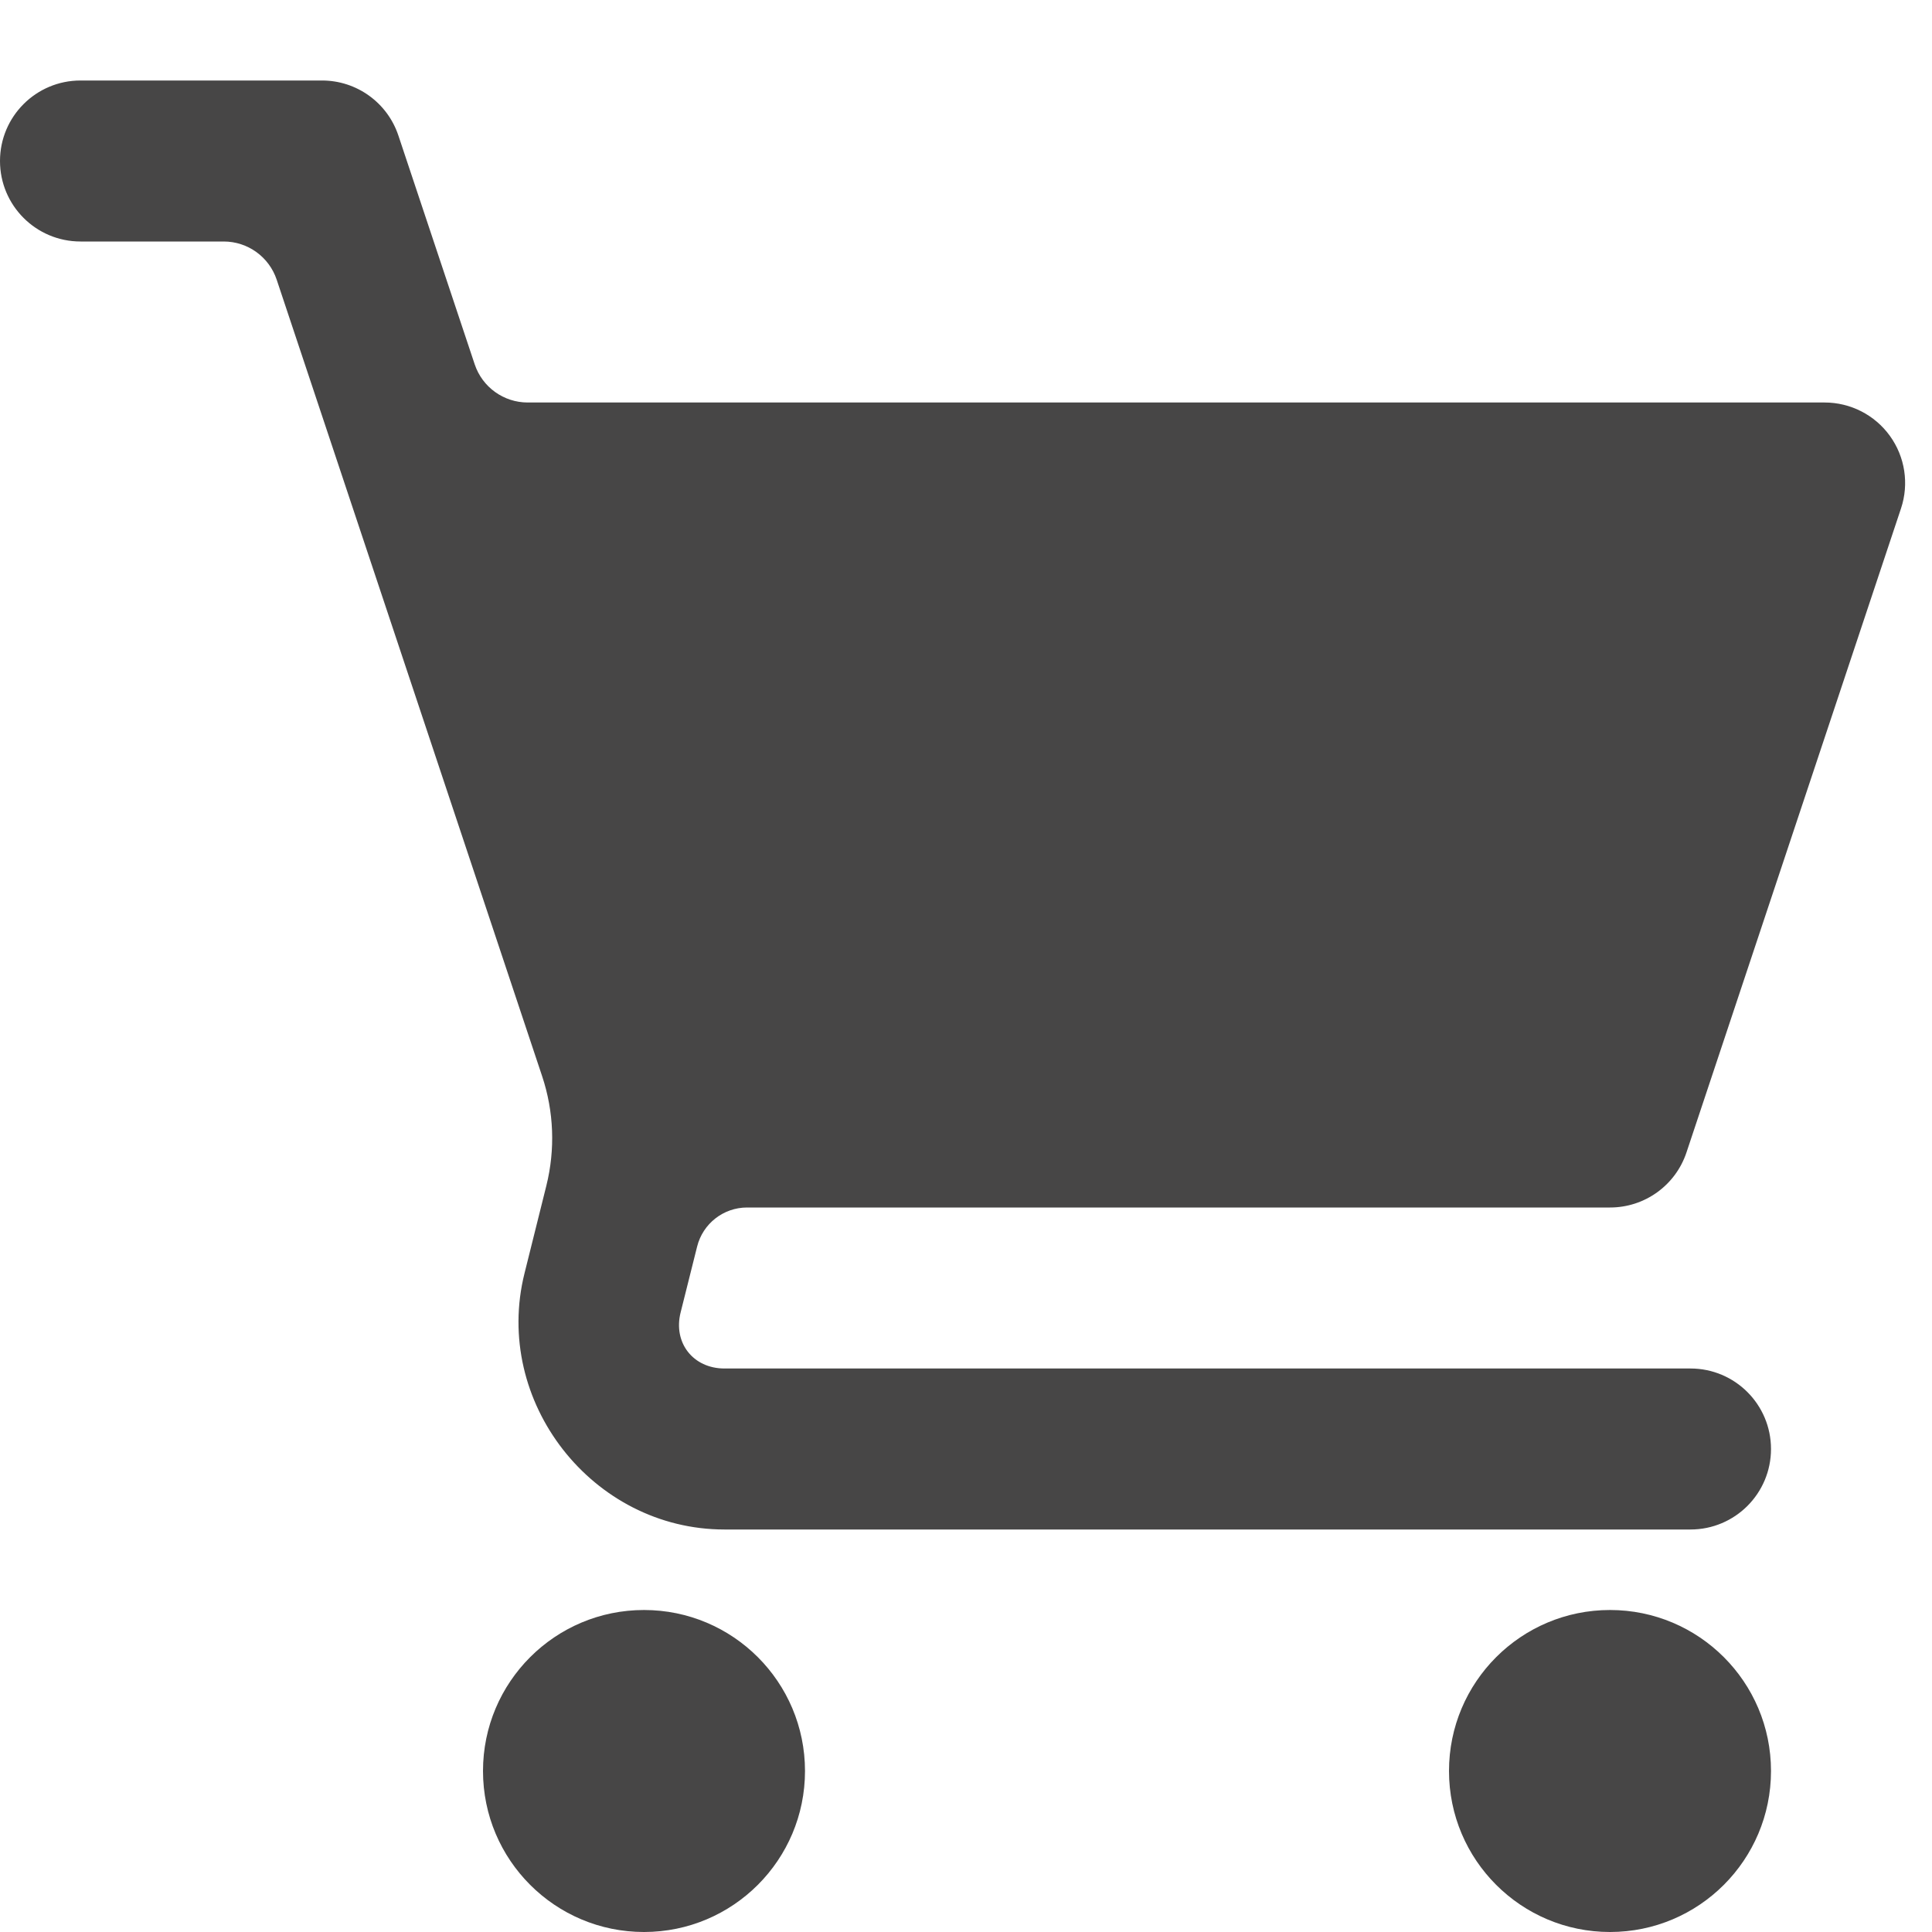
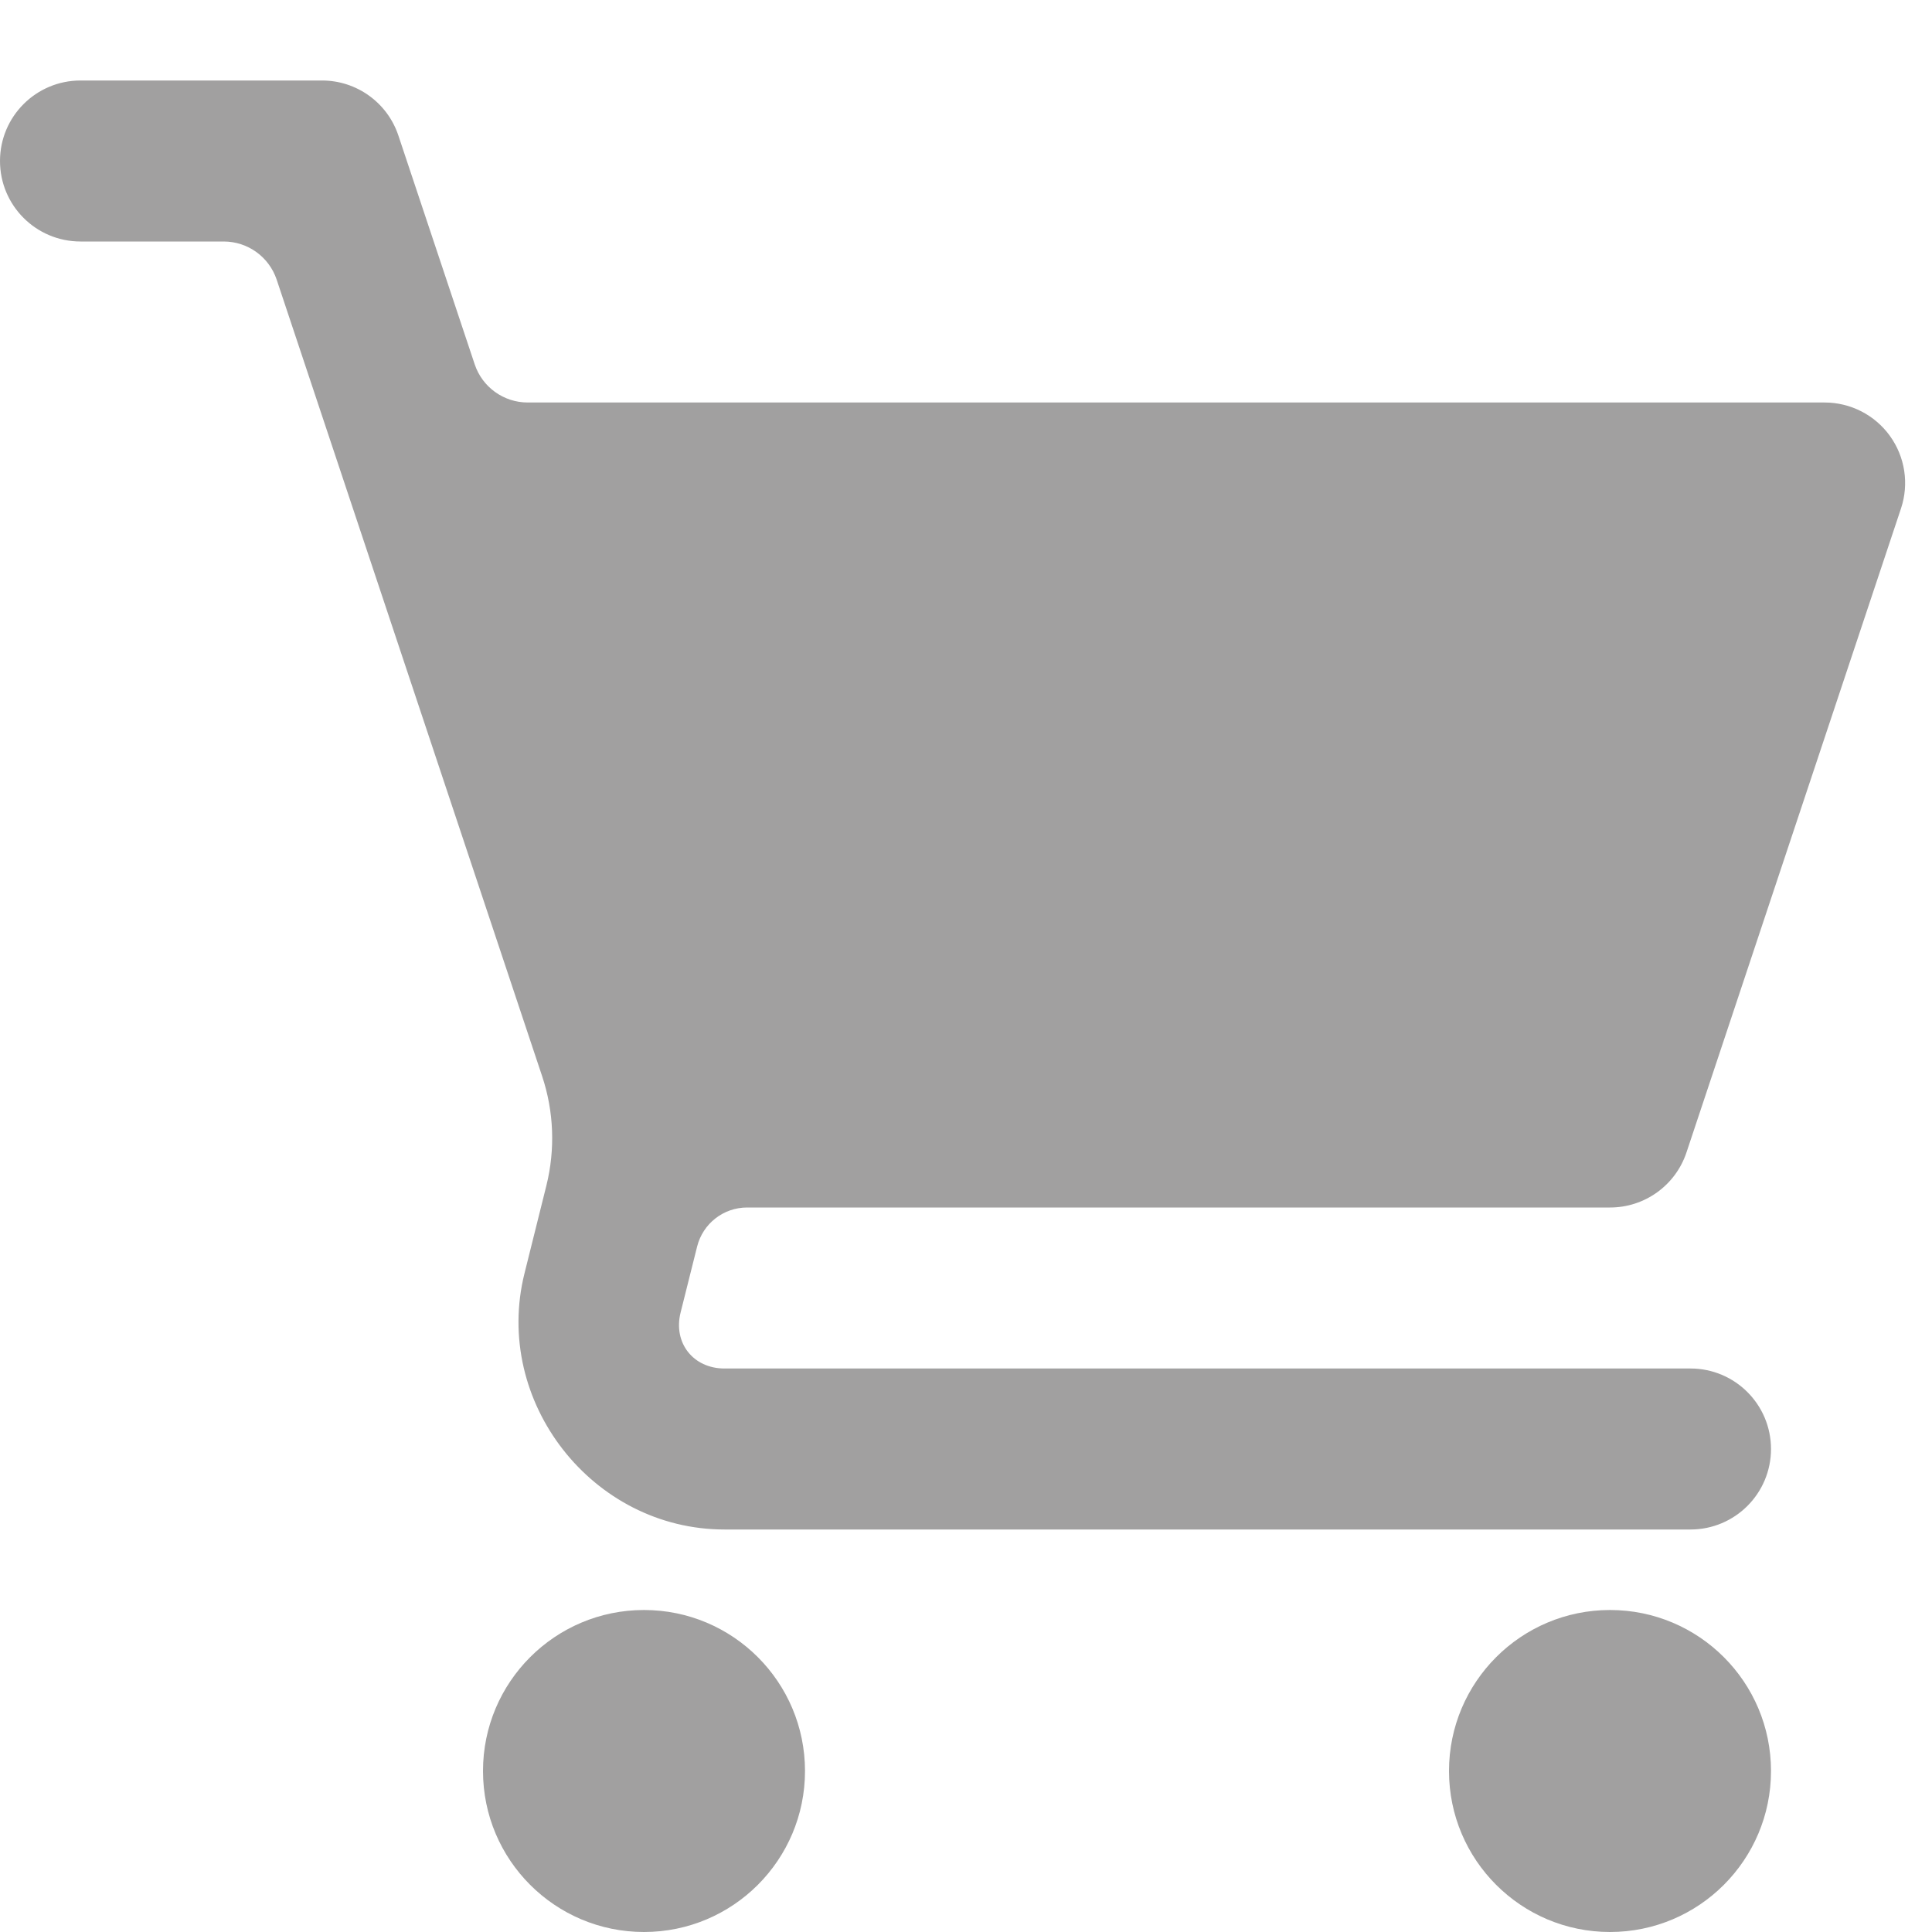
<svg xmlns="http://www.w3.org/2000/svg" version="1.1" width="512" height="512" x="0" y="0" viewBox="0 0 24 24" style="enable-background:new 0 0 512 512" xml:space="preserve" class="">
  <g>
-     <path d="M1 1a1 1 0 1 0 0 2h1.78a.694.694 35.784 0 1 .657.474l3.297 9.893c.147.44.165.912.053 1.362l-.271 1.087C6.117 17.41 7.358 19 9 19h12a1 1 0 1 0 0-2H9c-.39 0-.64-.32-.545-.697l.205-.818A.64.64 142.028 0 1 9.28 15H20a1 1 0 0 0 .95-.684l2.665-8A1 1 0 0 0 22.666 5H6.555a.694.694 35.783 0 1-.658-.474l-.948-2.842A1 1 0 0 0 4 1zm7 19a2 2 0 1 0 0 4 2 2 0 0 0 0-4zm12 0a2 2 0 1 0 0 4 2 2 0 0 0 0-4z" paint-order="fill markers stroke" fill="#474646" data-original="#000000" class="" />
+     <path d="M1 1a1 1 0 1 0 0 2h1.78a.694.694 35.784 0 1 .657.474l3.297 9.893c.147.44.165.912.053 1.362l-.271 1.087C6.117 17.41 7.358 19 9 19h12a1 1 0 1 0 0-2H9c-.39 0-.64-.32-.545-.697l.205-.818A.64.64 142.028 0 1 9.28 15H20a1 1 0 0 0 .95-.684l2.665-8A1 1 0 0 0 22.666 5H6.555a.694.694 35.783 0 1-.658-.474l-.948-2.842A1 1 0 0 0 4 1zm7 19a2 2 0 1 0 0 4 2 2 0 0 0 0-4zm12 0a2 2 0 1 0 0 4 2 2 0 0 0 0-4z" paint-order="fill markers stroke" fill="#A1A0A0" data-original="#000000" class="" />
  </g>
</svg>
